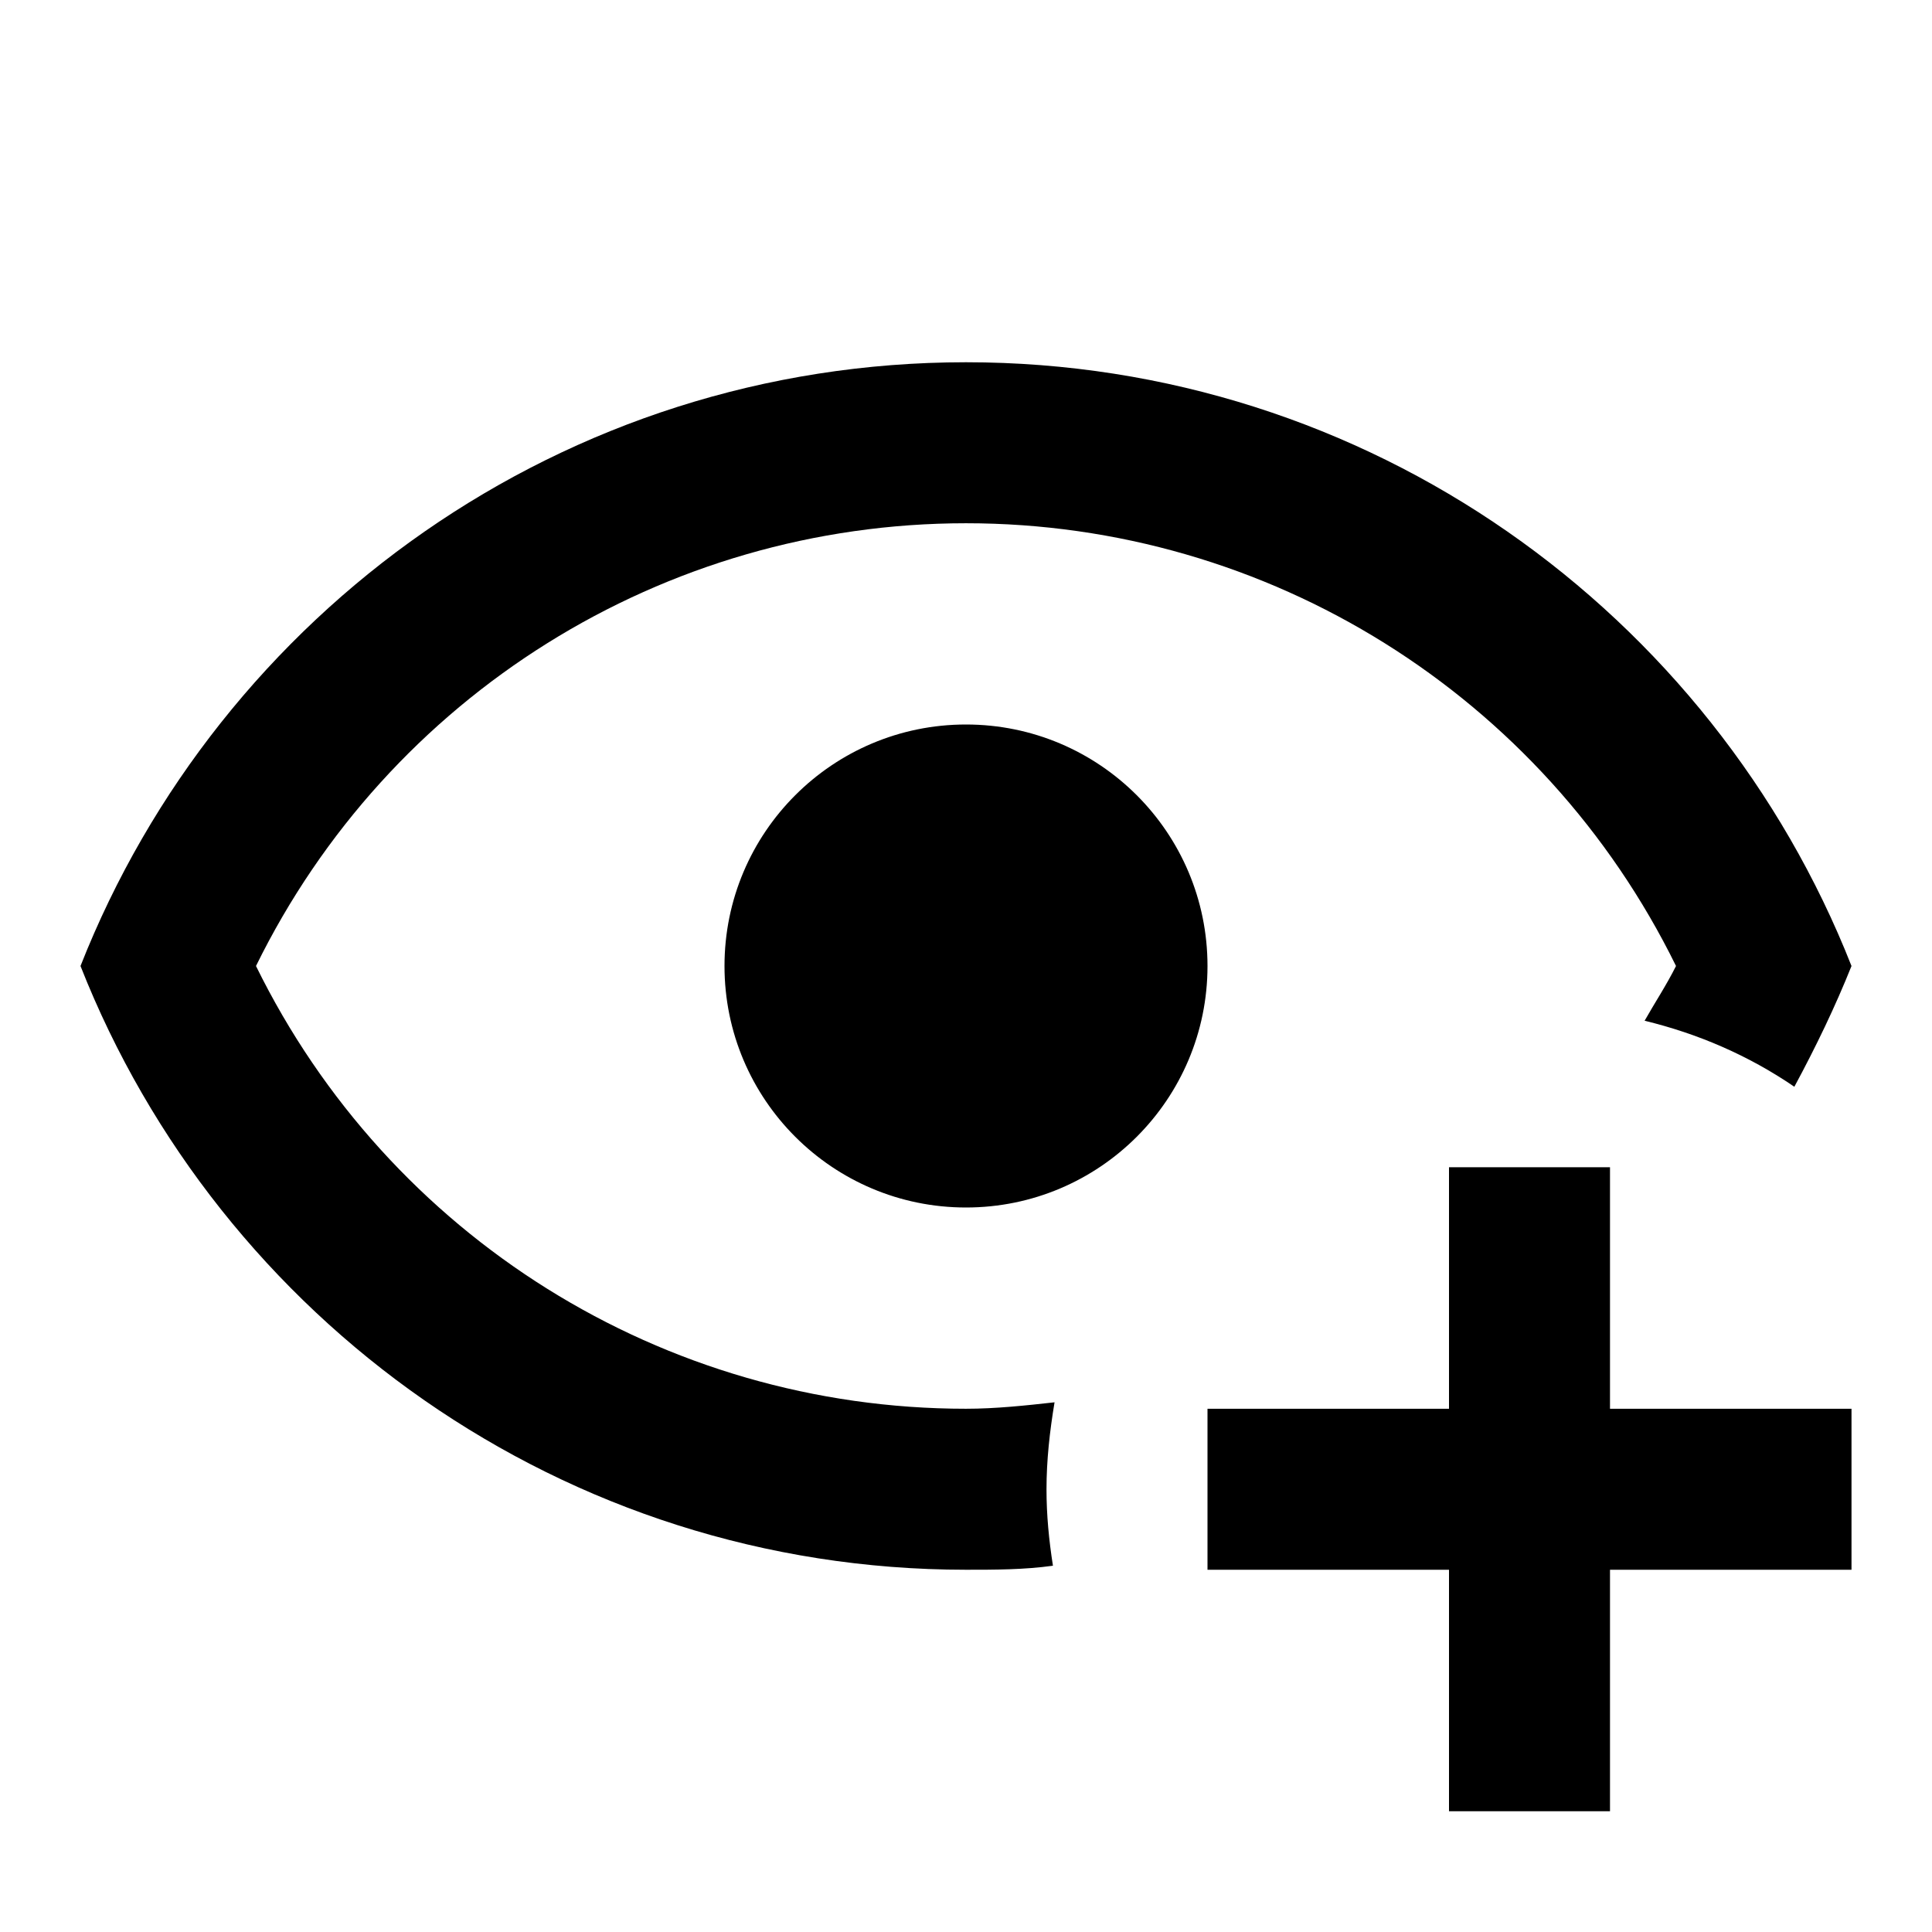
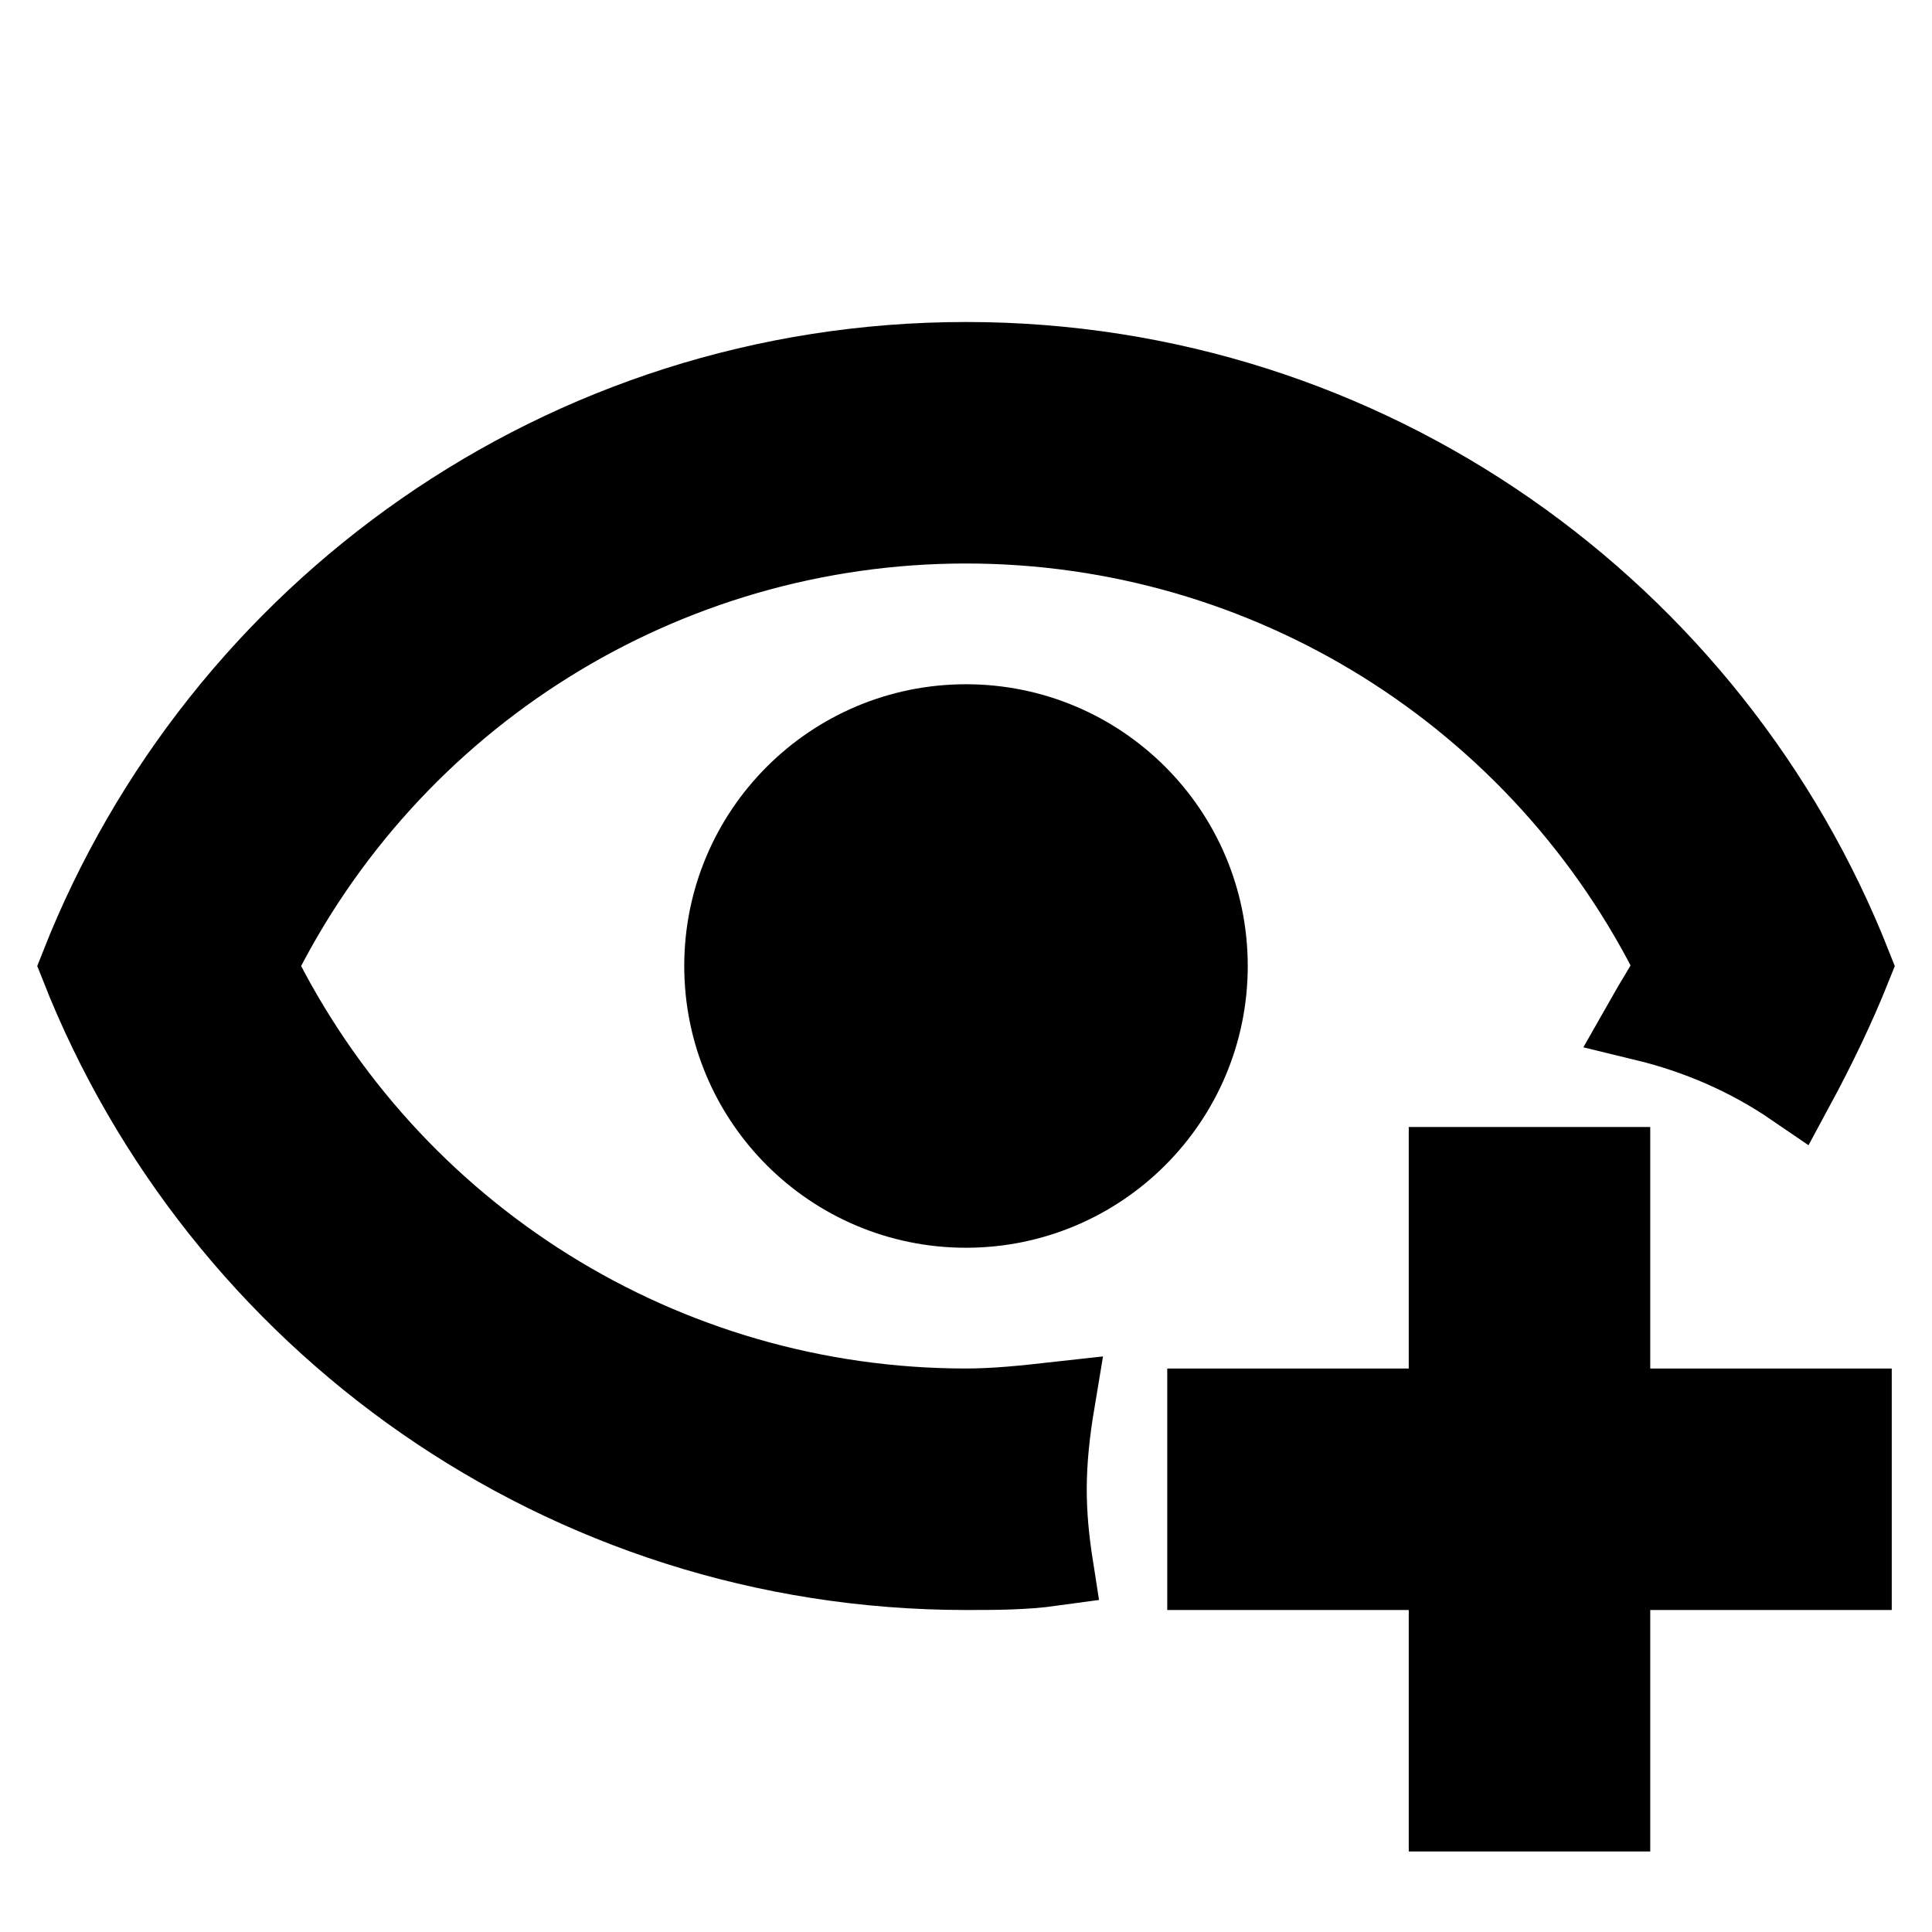
<svg xmlns="http://www.w3.org/2000/svg" viewBox="0 0 24 24">
-   <path d="M12,4.5C7,4.5 2.73,7.61 1,12C2.73,16.39 7,19.5 12,19.5C12.36,19.5 12.72,19.5 13.08,19.45C13.03,19.13 13,18.82 13,18.5C13,18.14 13.04,17.78 13.1,17.42C12.74,17.46 12.37,17.5 12,17.5C8.24,17.5 4.83,15.36 3.18,12C4.83,8.64 8.24,6.5 12,6.5C15.76,6.5 19.17,8.64 20.82,12C20.7,12.24 20.56,12.45 20.43,12.68C21.09,12.84 21.72,13.11 22.29,13.5C22.56,13 22.8,12.5 23,12C21.27,7.61 17,4.5 12,4.5M12,9A3,3 0 0,0 9,12A3,3 0 0,0 12,15A3,3 0 0,0 15,12A3,3 0 0,0 12,9M18,14.5V17.5H15V19.5H18V22.5H20V19.5H23V17.5H20V14.5H18Z" />
+   <path fill="currentcolor" stroke="currentcolor" d="M12,4.5C7,4.5 2.73,7.61 1,12C2.73,16.39 7,19.5 12,19.5C12.36,19.5 12.72,19.5 13.08,19.45C13.03,19.13 13,18.82 13,18.5C13,18.14 13.04,17.78 13.1,17.42C12.74,17.46 12.37,17.5 12,17.5C8.24,17.5 4.83,15.36 3.18,12C4.83,8.64 8.24,6.5 12,6.5C15.76,6.5 19.17,8.64 20.82,12C20.7,12.24 20.56,12.45 20.43,12.68C21.09,12.84 21.72,13.11 22.29,13.5C22.56,13 22.8,12.5 23,12C21.27,7.61 17,4.5 12,4.5M12,9A3,3 0 0,0 9,12A3,3 0 0,0 12,15A3,3 0 0,0 15,12A3,3 0 0,0 12,9M18,14.5V17.5H15V19.5H18V22.5H20V19.5H23V17.5H20V14.5H18Z" />
</svg>
